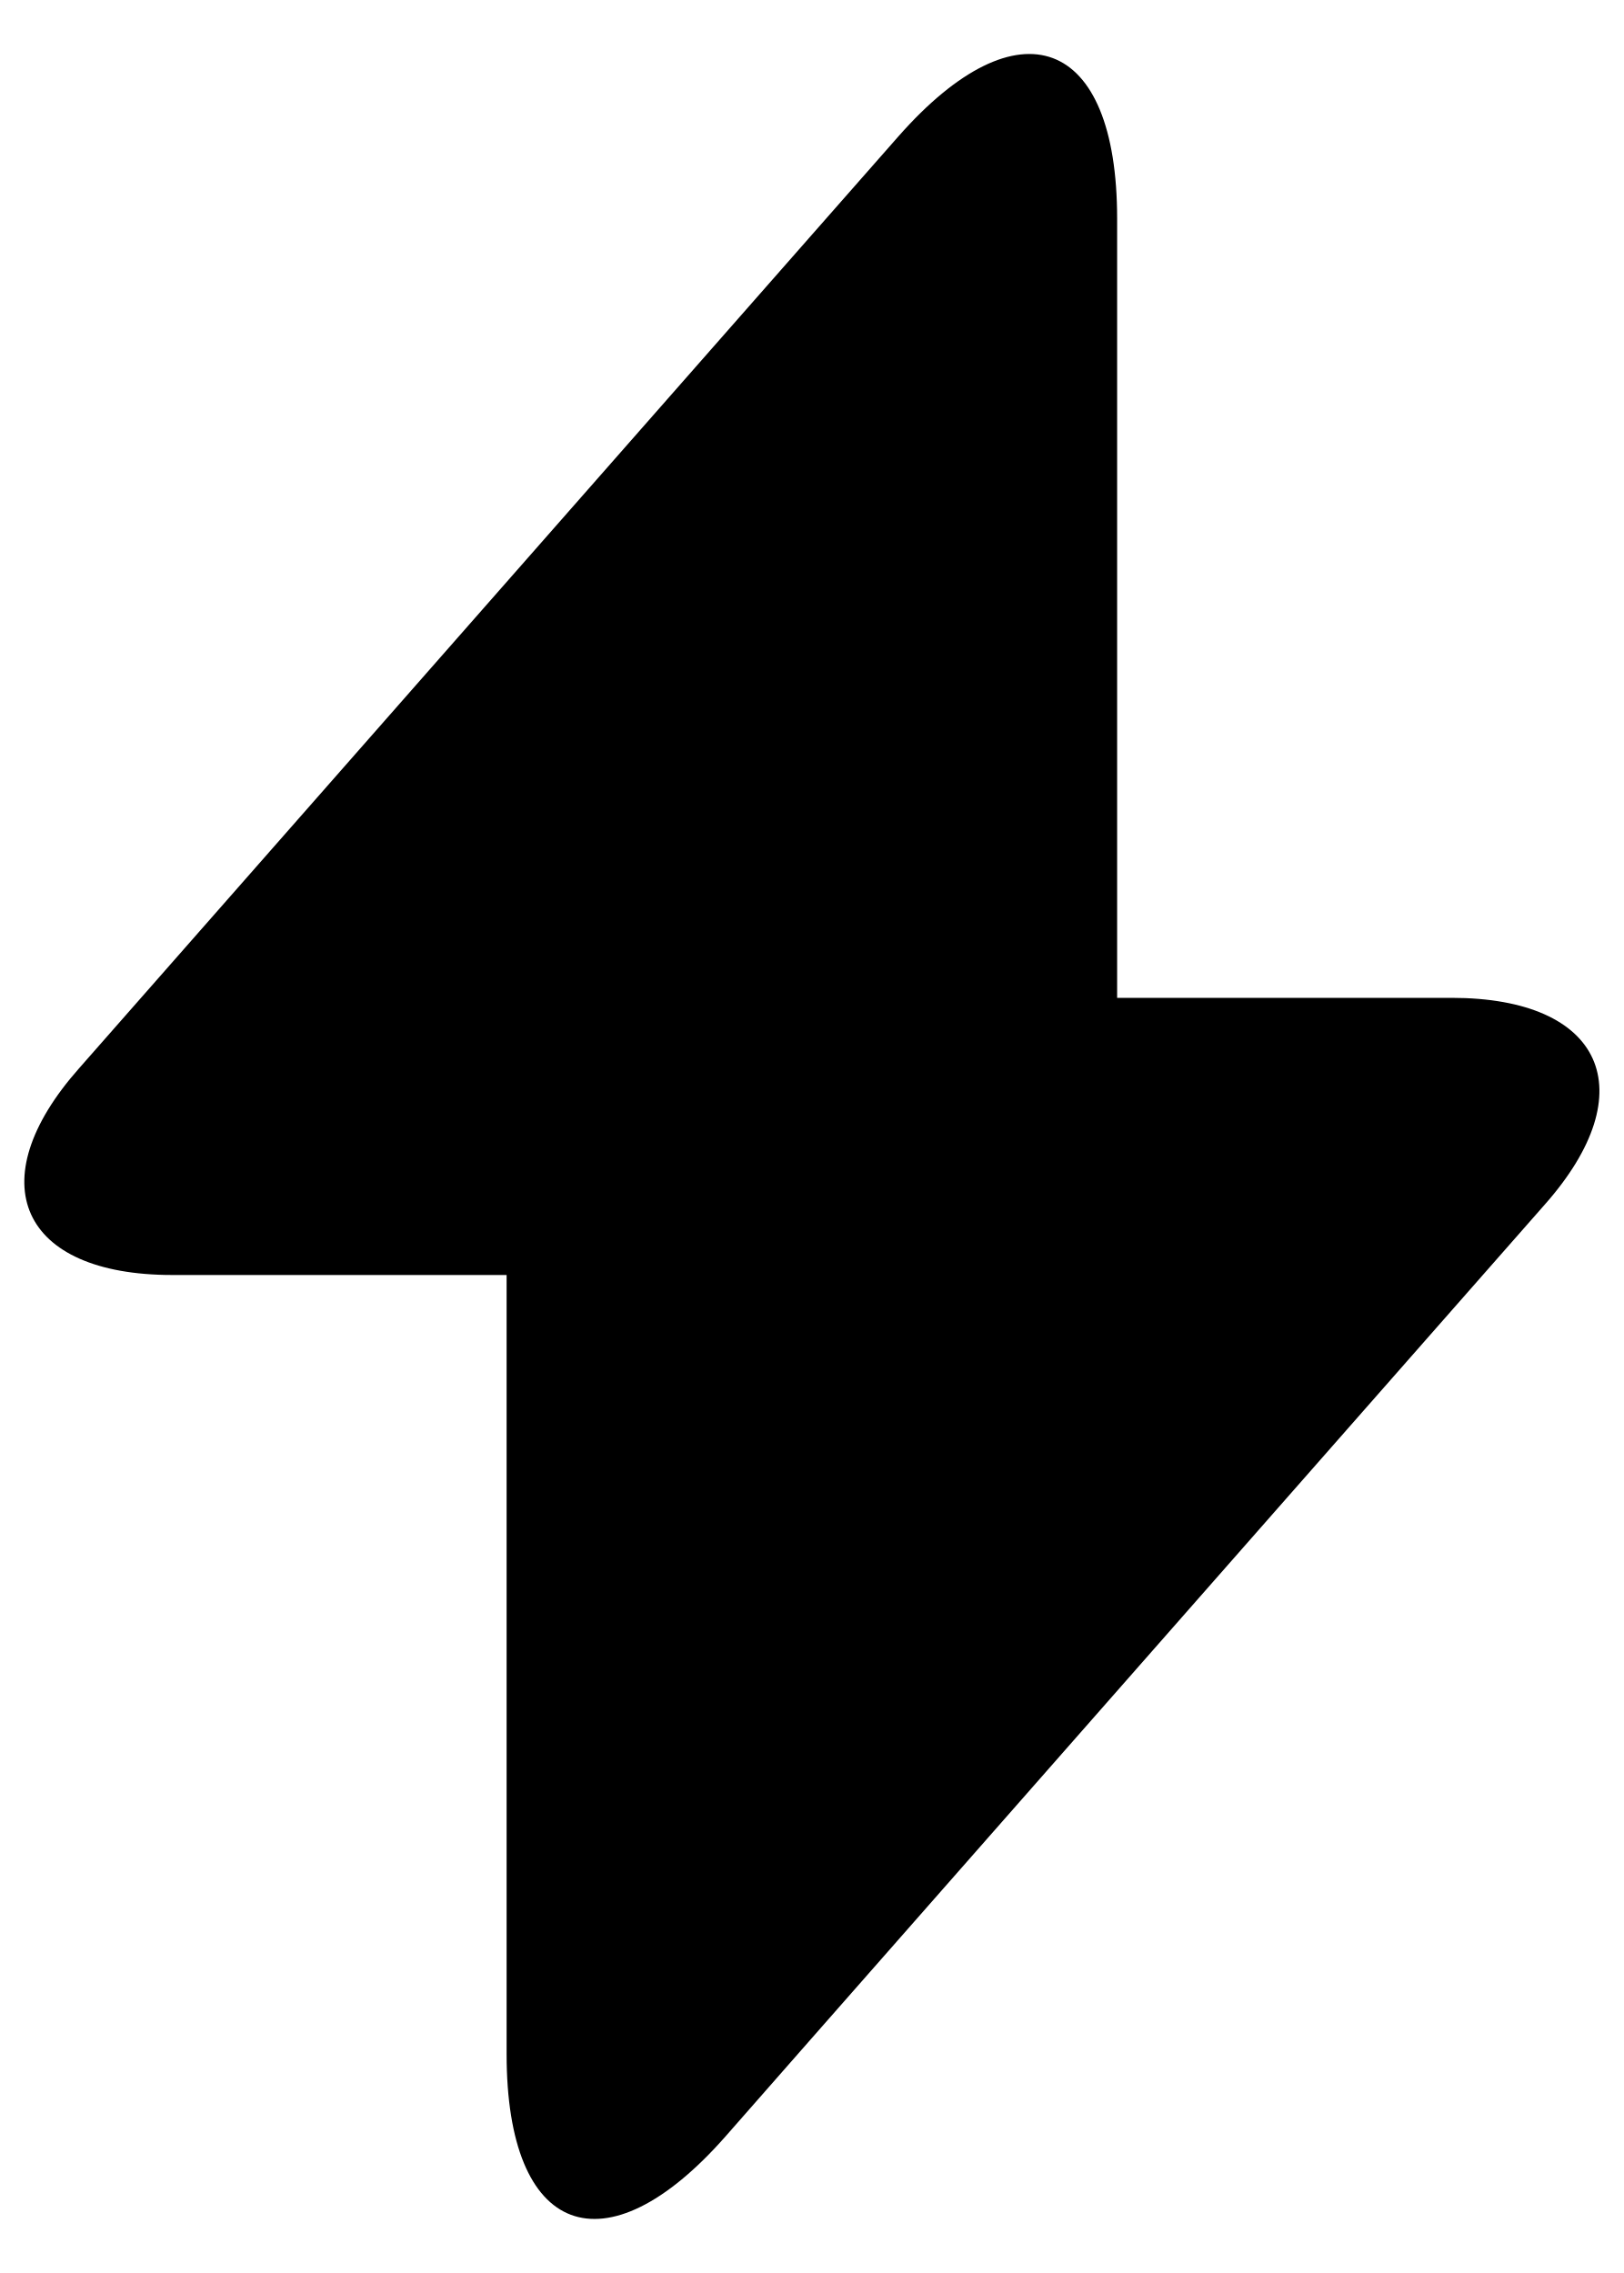
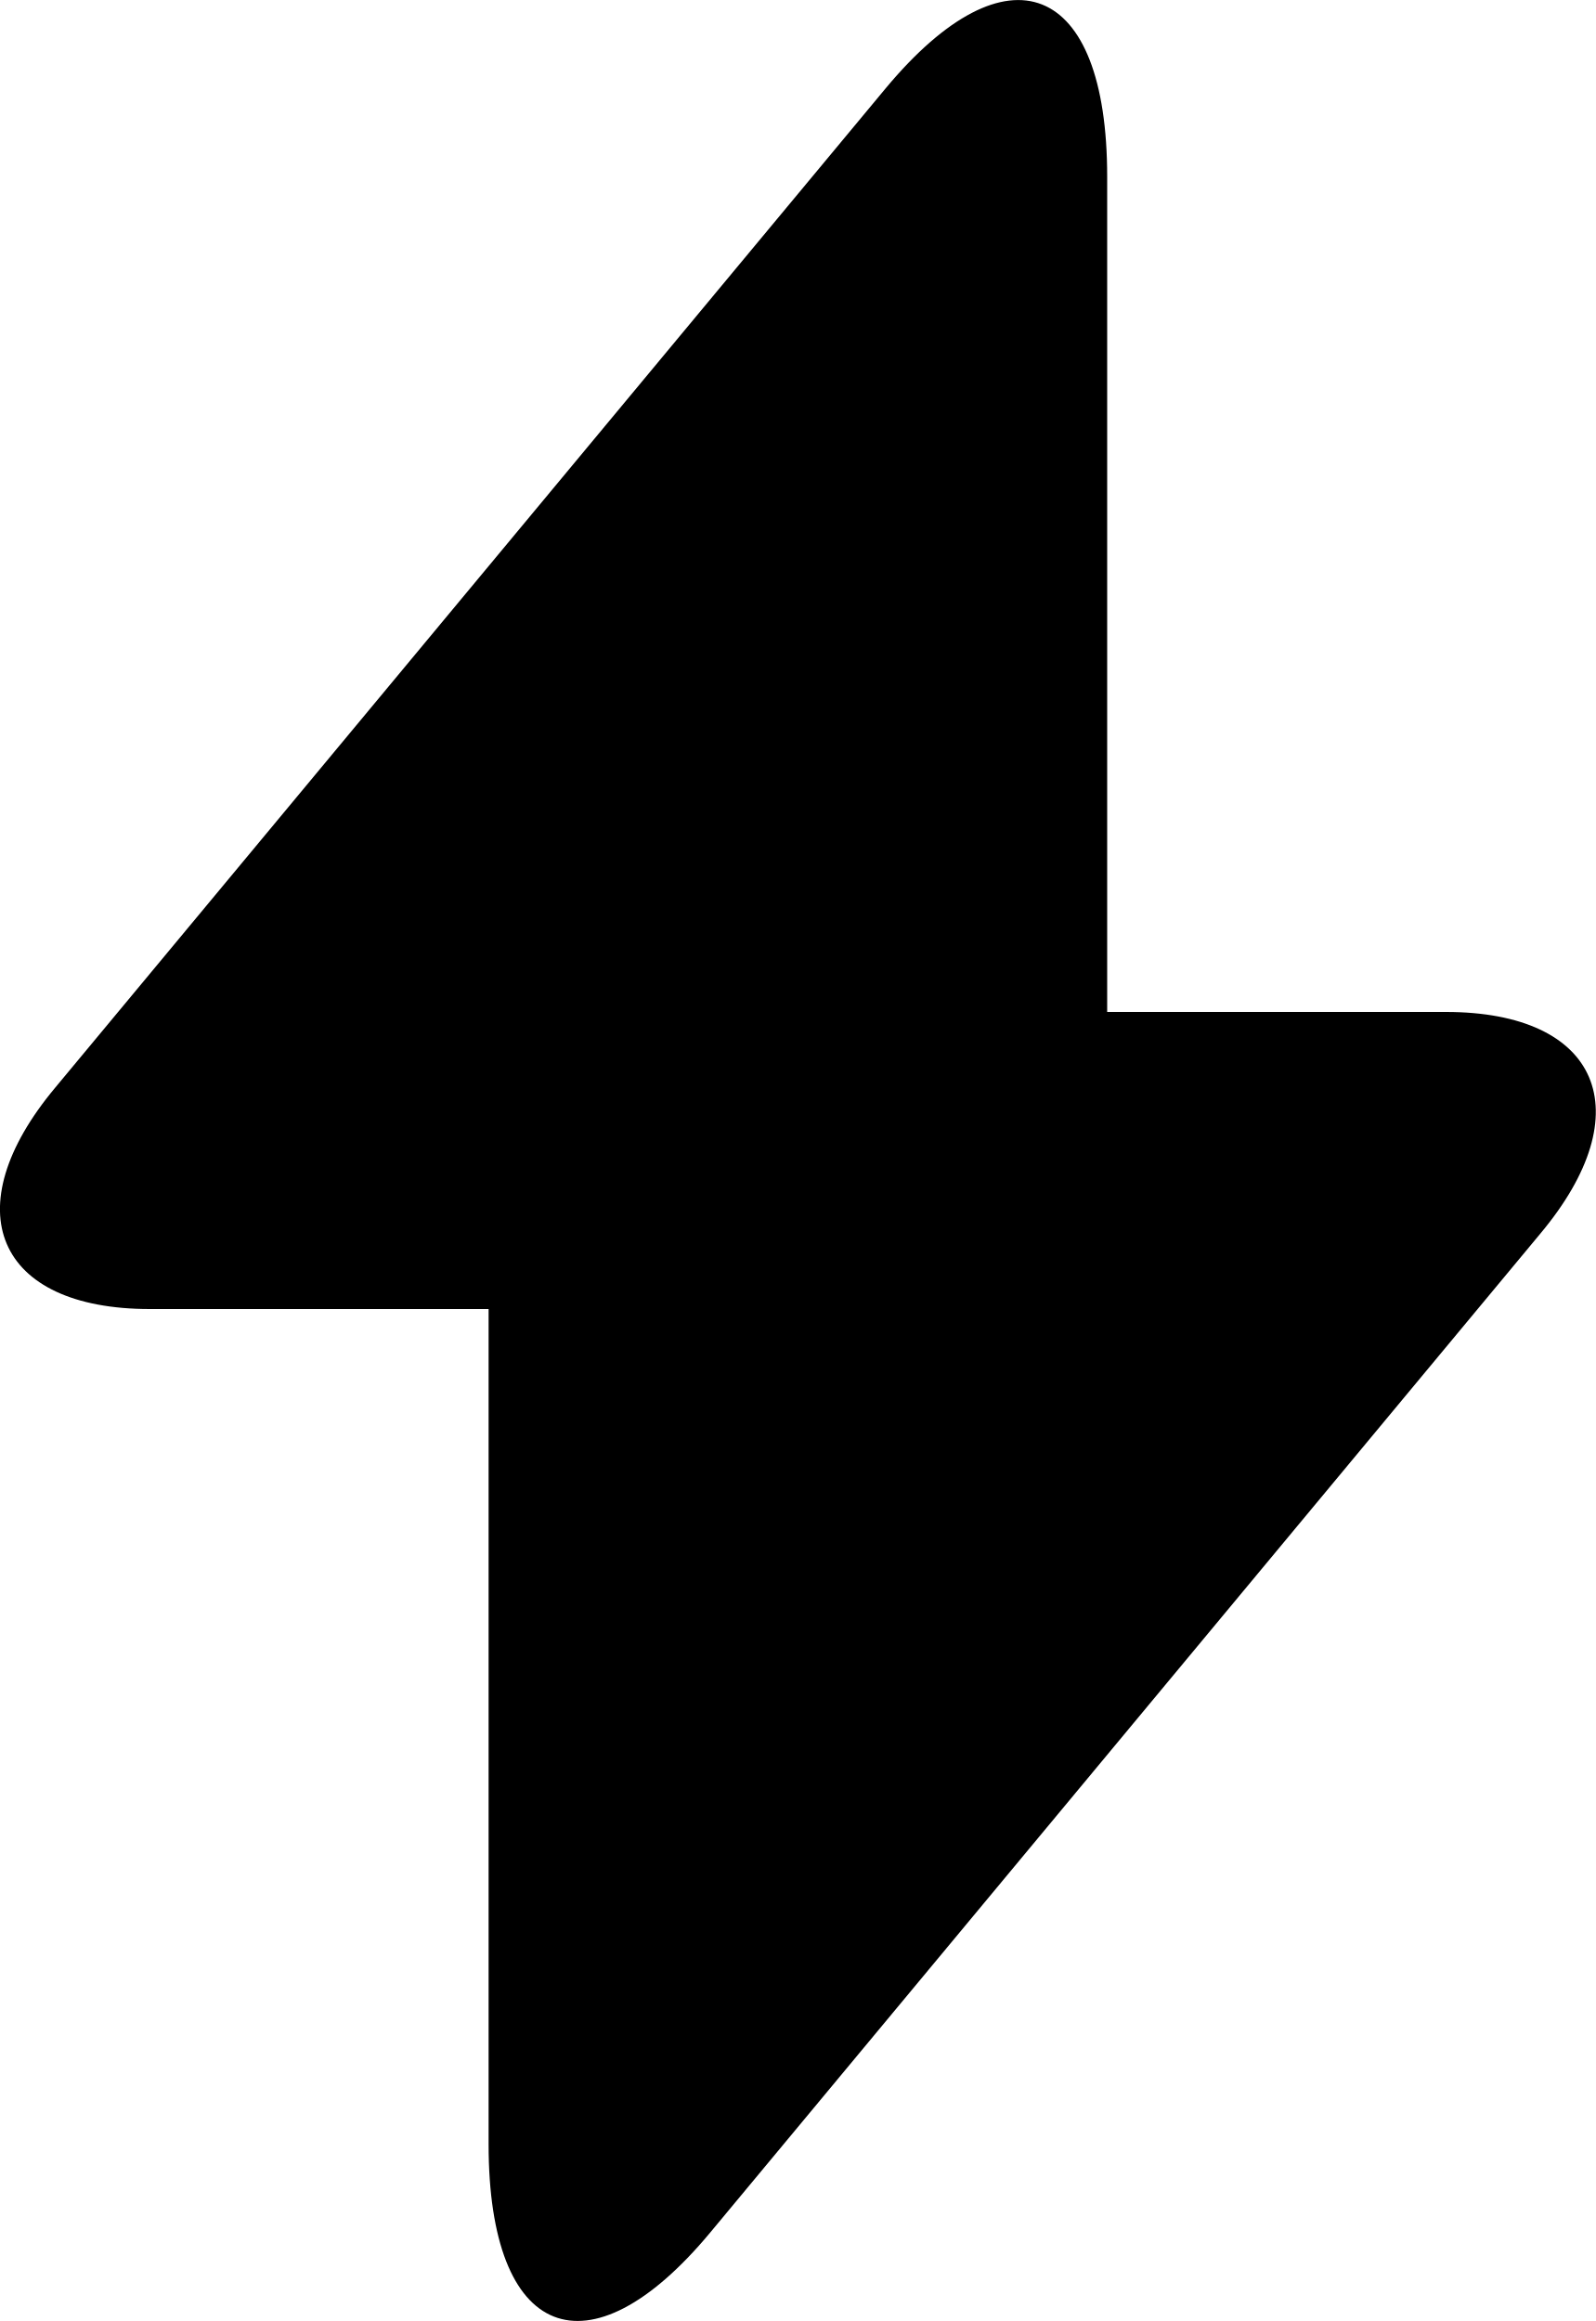
- <svg xmlns="http://www.w3.org/2000/svg" width="10" height="14" viewBox="0 0 10 14" fill="none">
-   <path d="M8.94 6.146H6.88V1.346C6.88 0.226 6.273 -0 5.533 0.84L5 1.446L0.487 6.58C-0.133 7.28 0.127 7.853 1.06 7.853H3.12V12.653C3.12 13.773 3.727 14 4.467 13.16L5 12.553L9.513 7.42C10.133 6.72 9.873 6.146 8.94 6.146Z" fill="black" />
+ <svg xmlns="http://www.w3.org/2000/svg" width="11" height="16" viewBox="0 0 11 16" fill="none">
+   <path d="M9.967 6.976H7.632V1.217C7.632 -0.127 6.944 -0.399 6.105 0.609L5.5 1.337L0.382 7.496C-0.321 8.336 -0.026 9.024 1.033 9.024H3.368V14.783C3.368 16.127 4.056 16.399 4.895 15.391L5.5 14.663L10.618 8.504C11.321 7.664 11.026 6.976 9.967 6.976Z" fill="black" />
</svg>
